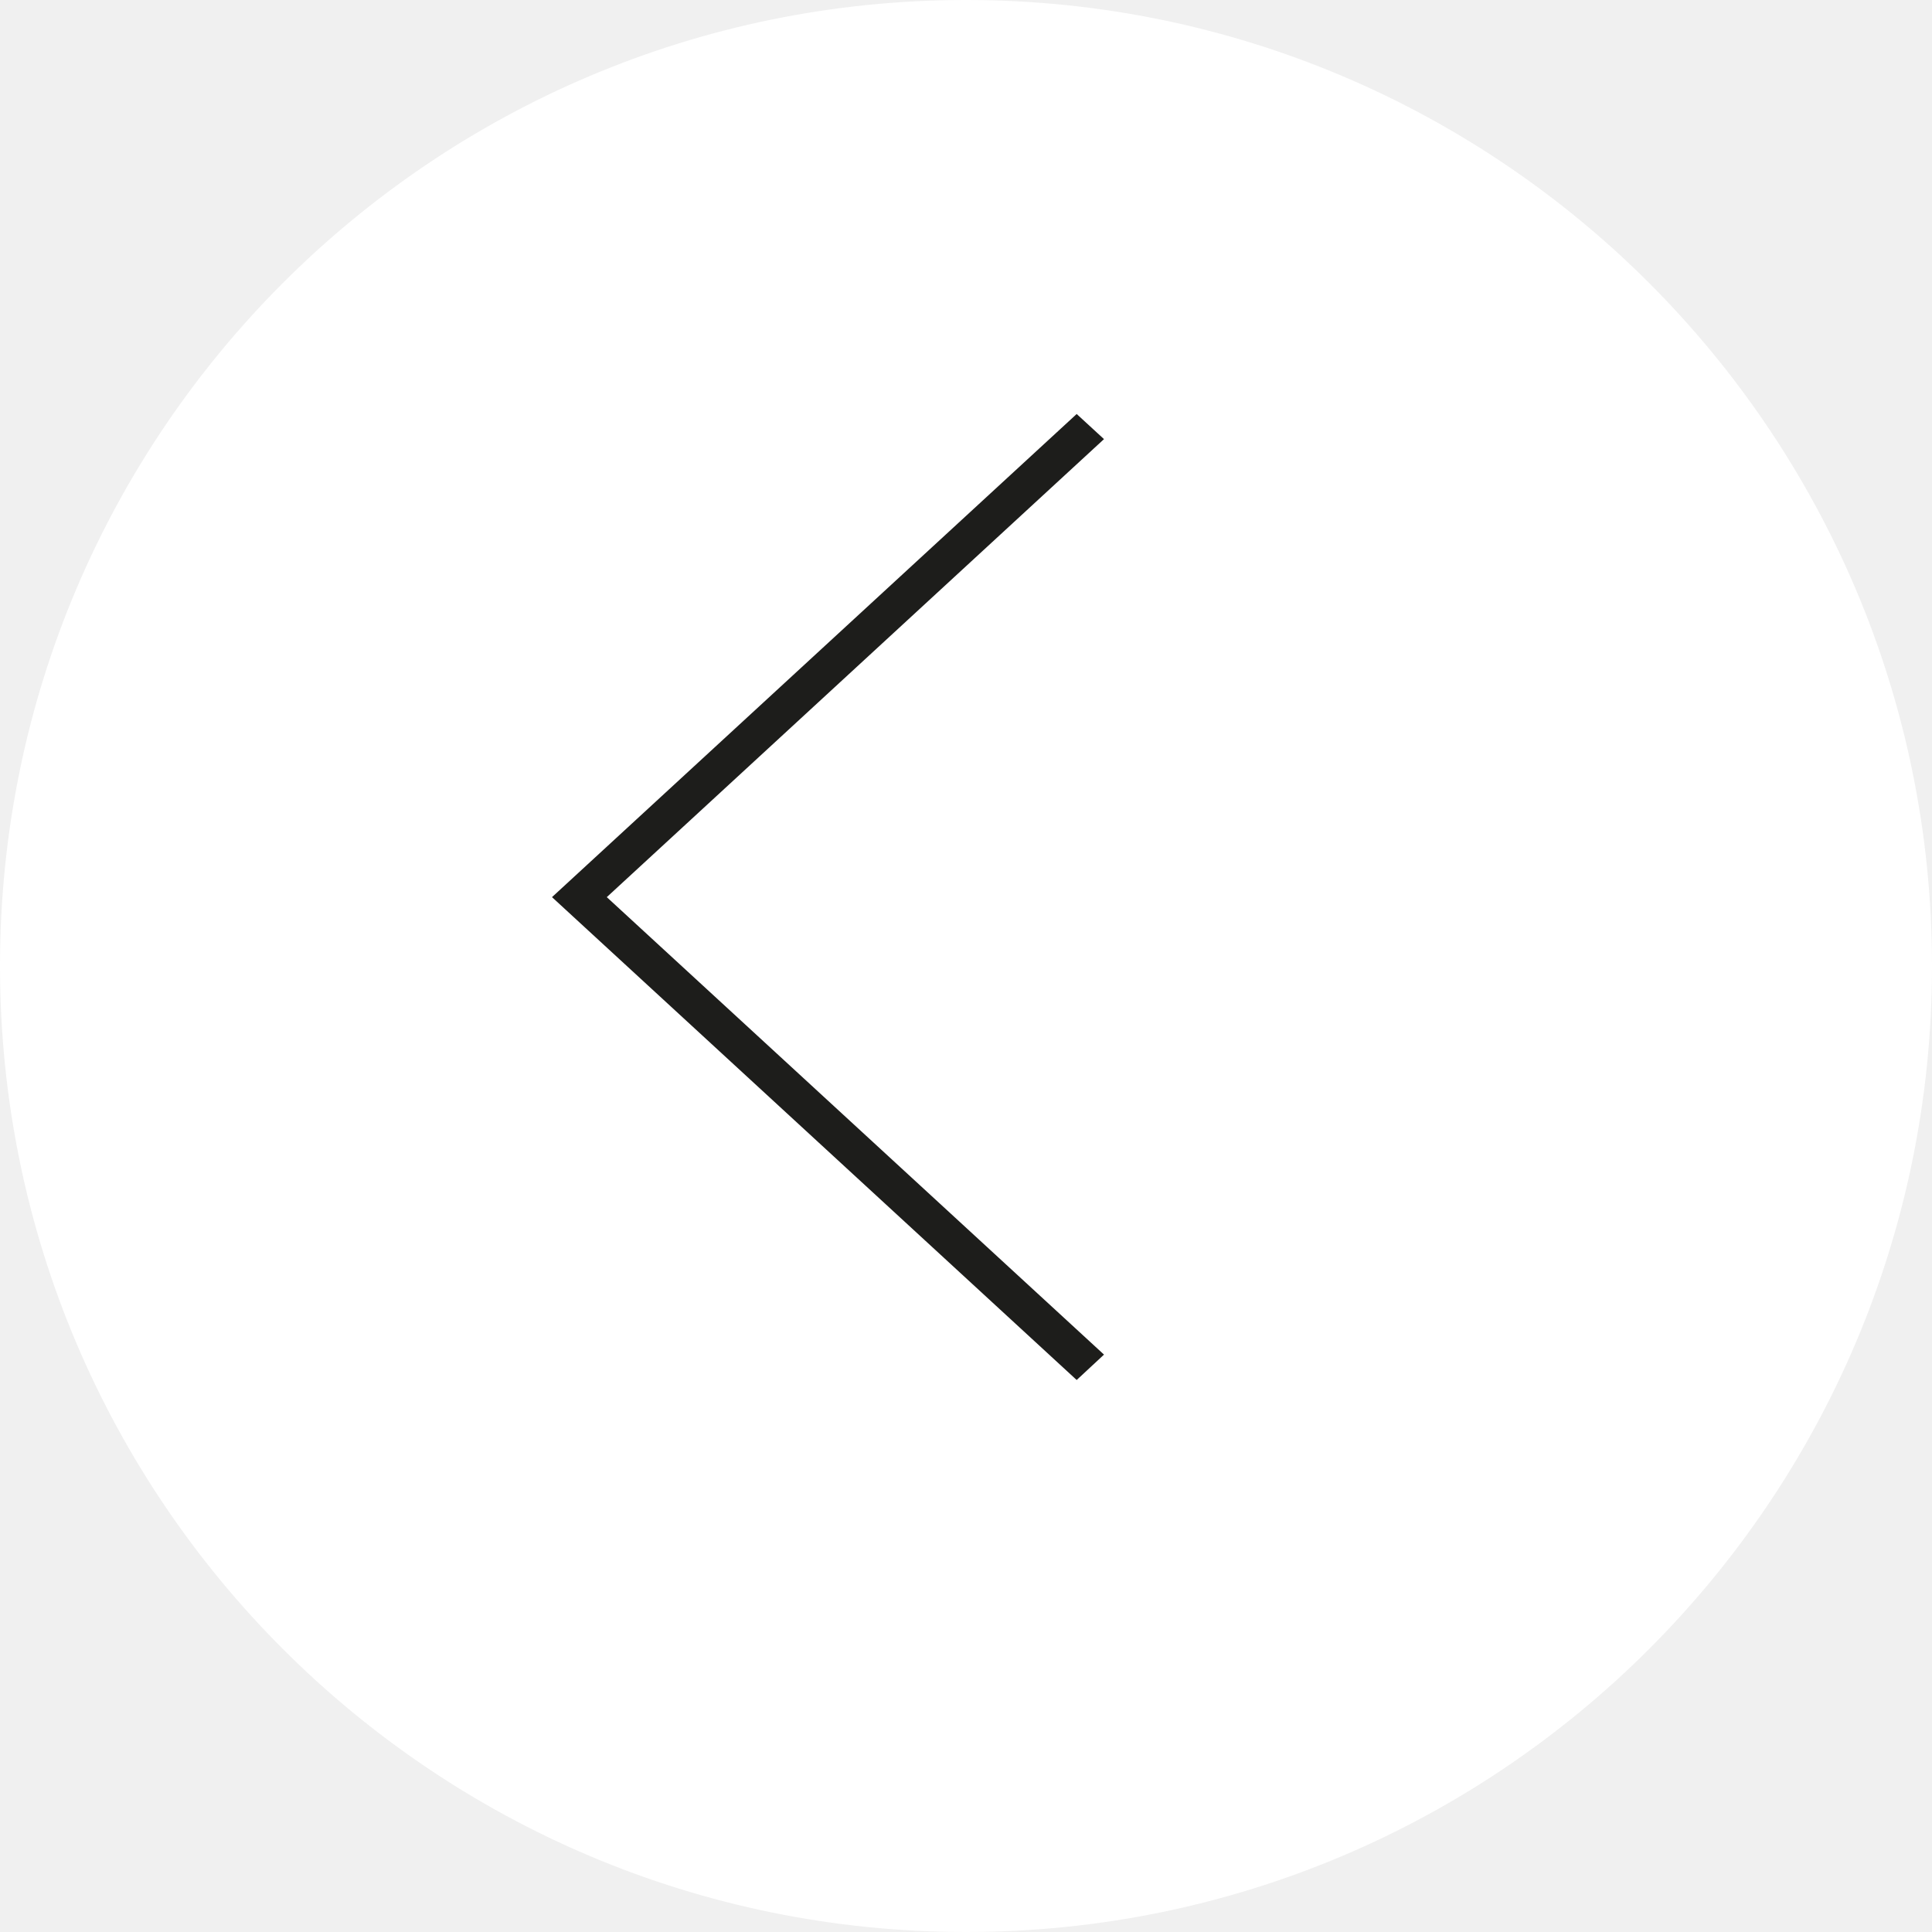
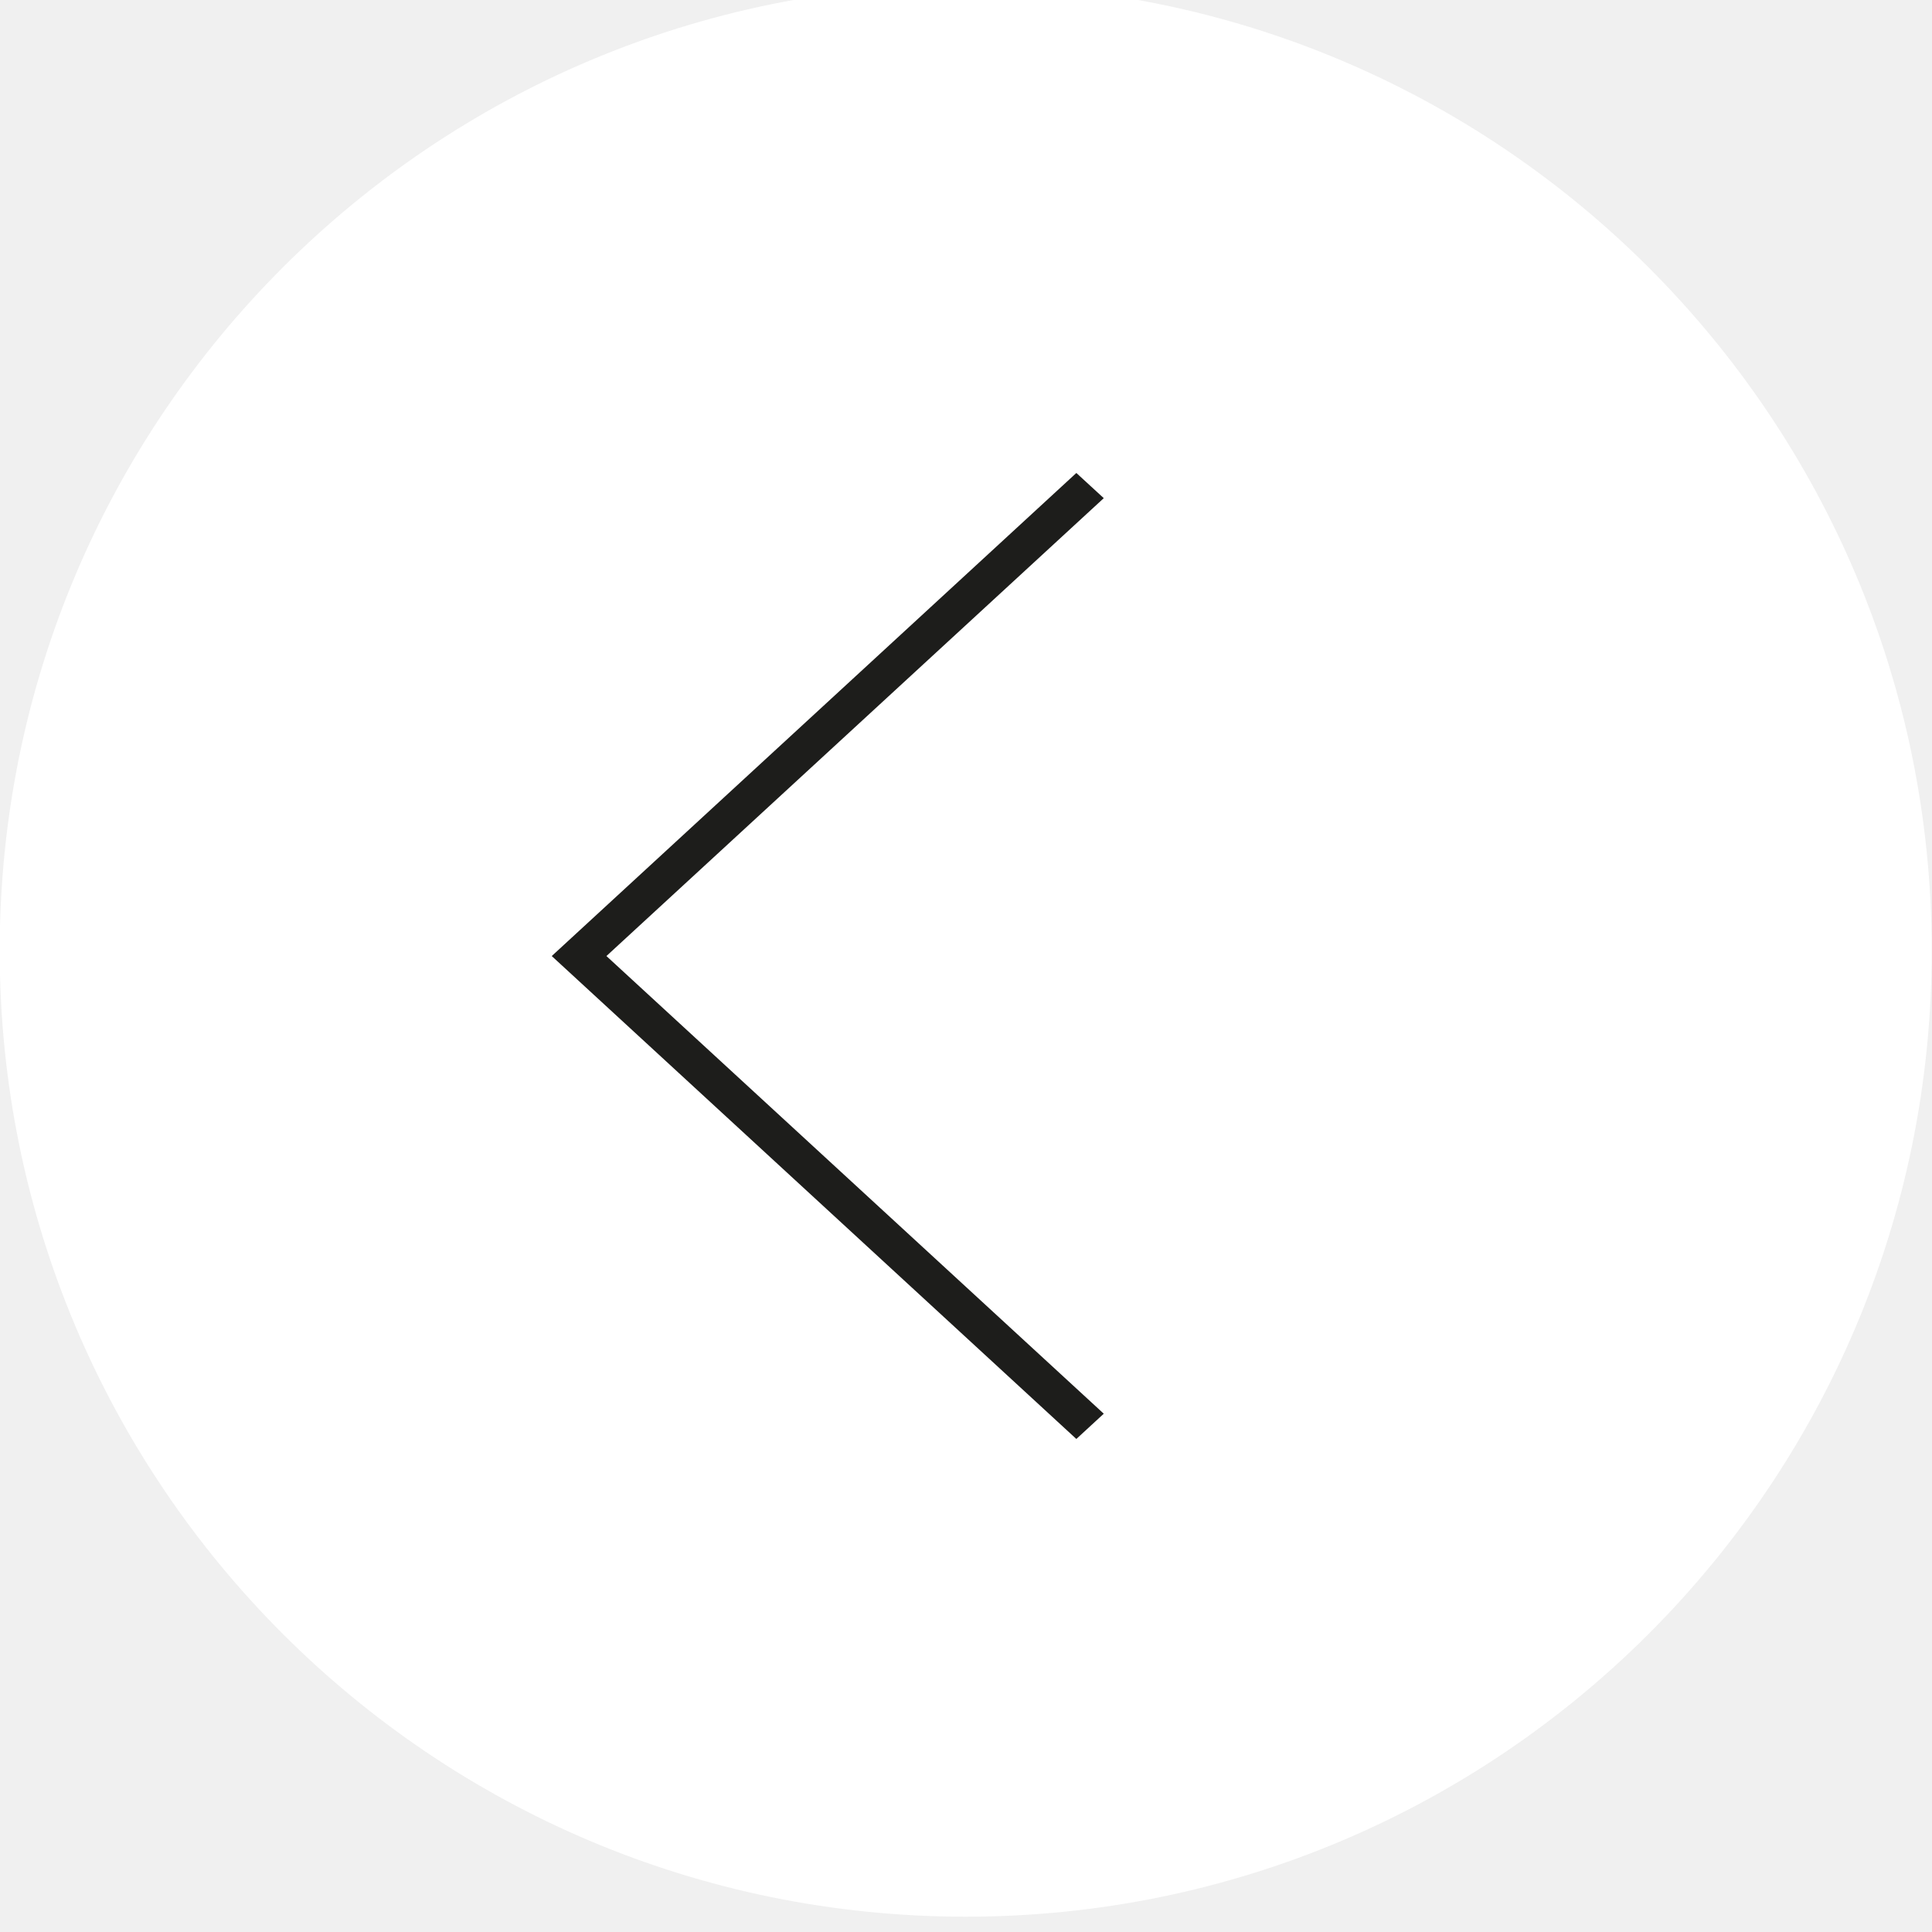
- <svg xmlns="http://www.w3.org/2000/svg" width="14px" height="14px" viewBox="0 0 14 14" version="1.1">
+ <svg xmlns="http://www.w3.org/2000/svg" width="26px" height="26px" viewBox="0 0 26 26" version="1.1">
  <defs />
  <g id="Buttons" stroke="none" stroke-width="1" fill="none" fill-rule="evenodd">
    <g id="left-circle-arrow">
-       <path d="M14,7 C14,10.866 10.866,14 7,14 C3.134,14 -2.66453526e-15,10.866 -2.66453526e-15,7 C-2.66453526e-15,3.134 3.134,-1.77635684e-15 7,-1.77635684e-15 C10.866,-1.77635684e-15 14,3.134 14,7 L14,7 Z" id="Shape" fill="#FFFFFF" />
-       <path d="M7.802,10 L4,6.501 L7.802,3 L8,3.182 L4.397,6.501 L8,9.816 L7.802,10 Z" id="Shape" fill="#1D1D1B" />
+       <path d="M25.996,12.794 C25.996,19.974 20.176,25.794 12.996,25.794 C5.817,25.794 -0.004,19.974 -0.004,12.794 C-0.004,5.613 5.817,-0.206 12.996,-0.206 C20.176,-0.206 25.996,5.613 25.996,12.794 L25.996,12.794 Z" id="Shape" fill="#FFFFFF" />
+       <path d="M14.485,19.365 L7.425,12.866 L14.485,6.365 L14.854,6.704 L8.161,12.866 L14.854,19.025 L14.485,19.365 Z" id="Shape" fill="#1D1D1B" />
    </g>
  </g>
</svg>
